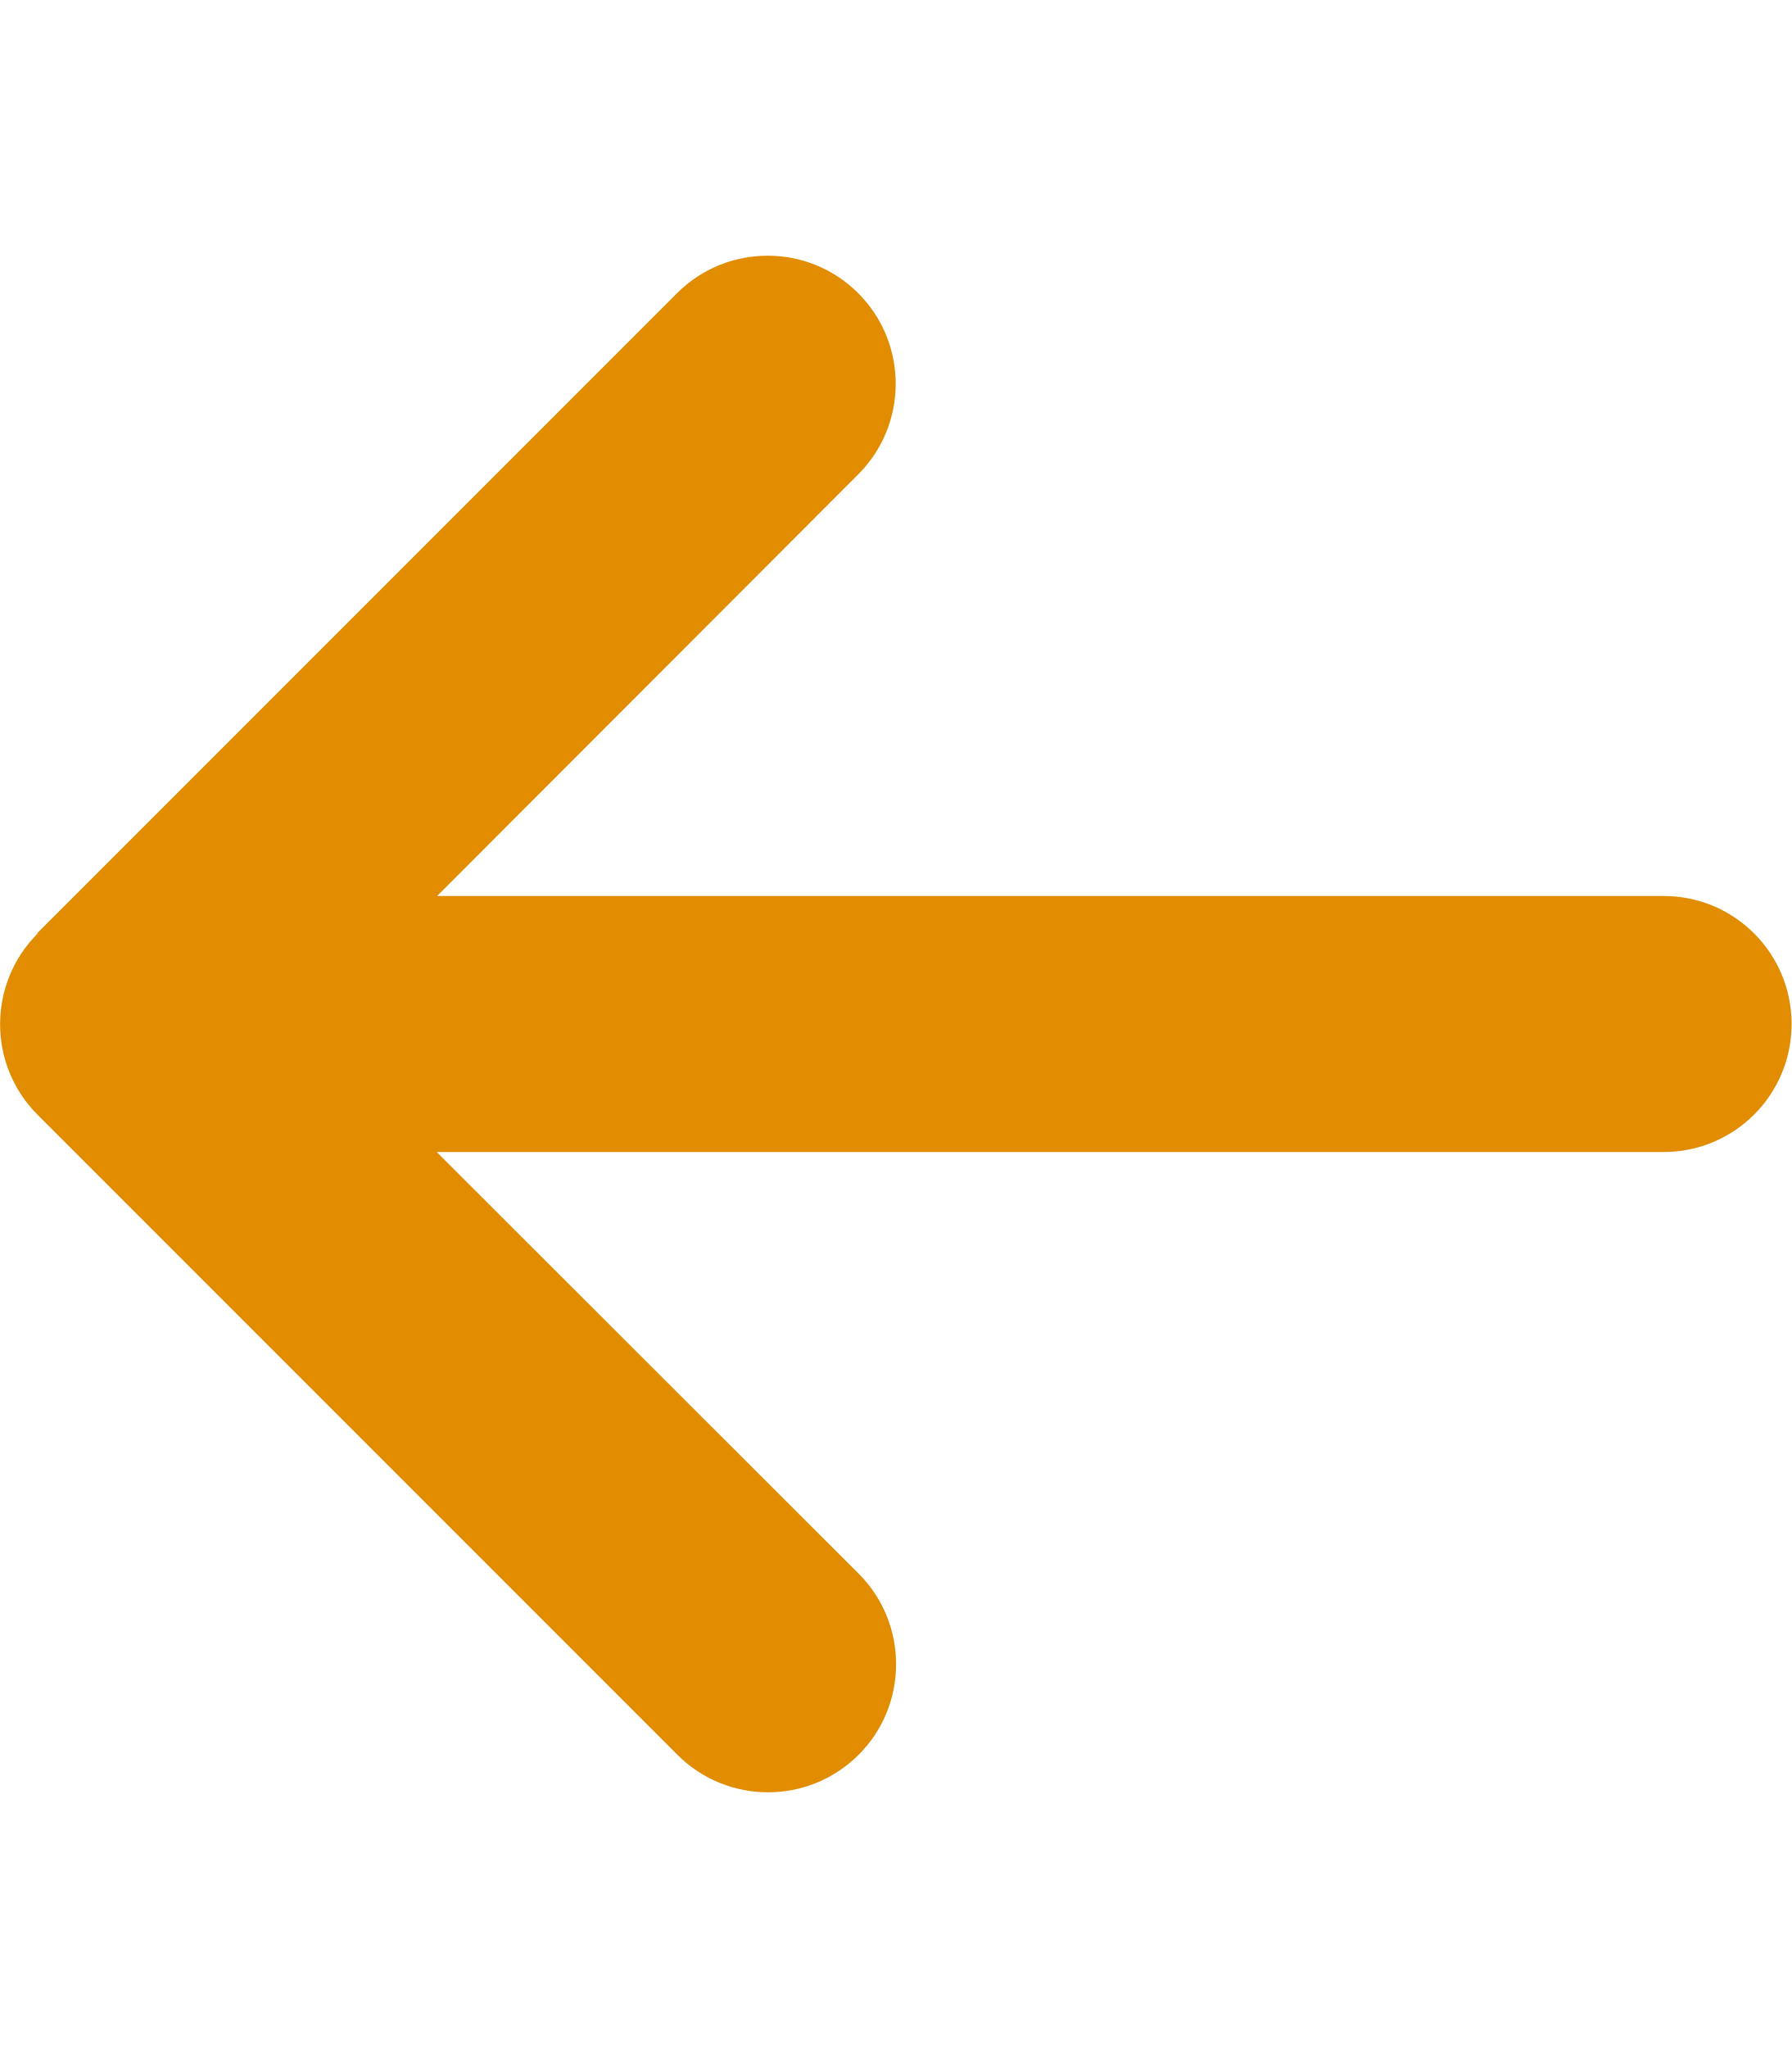
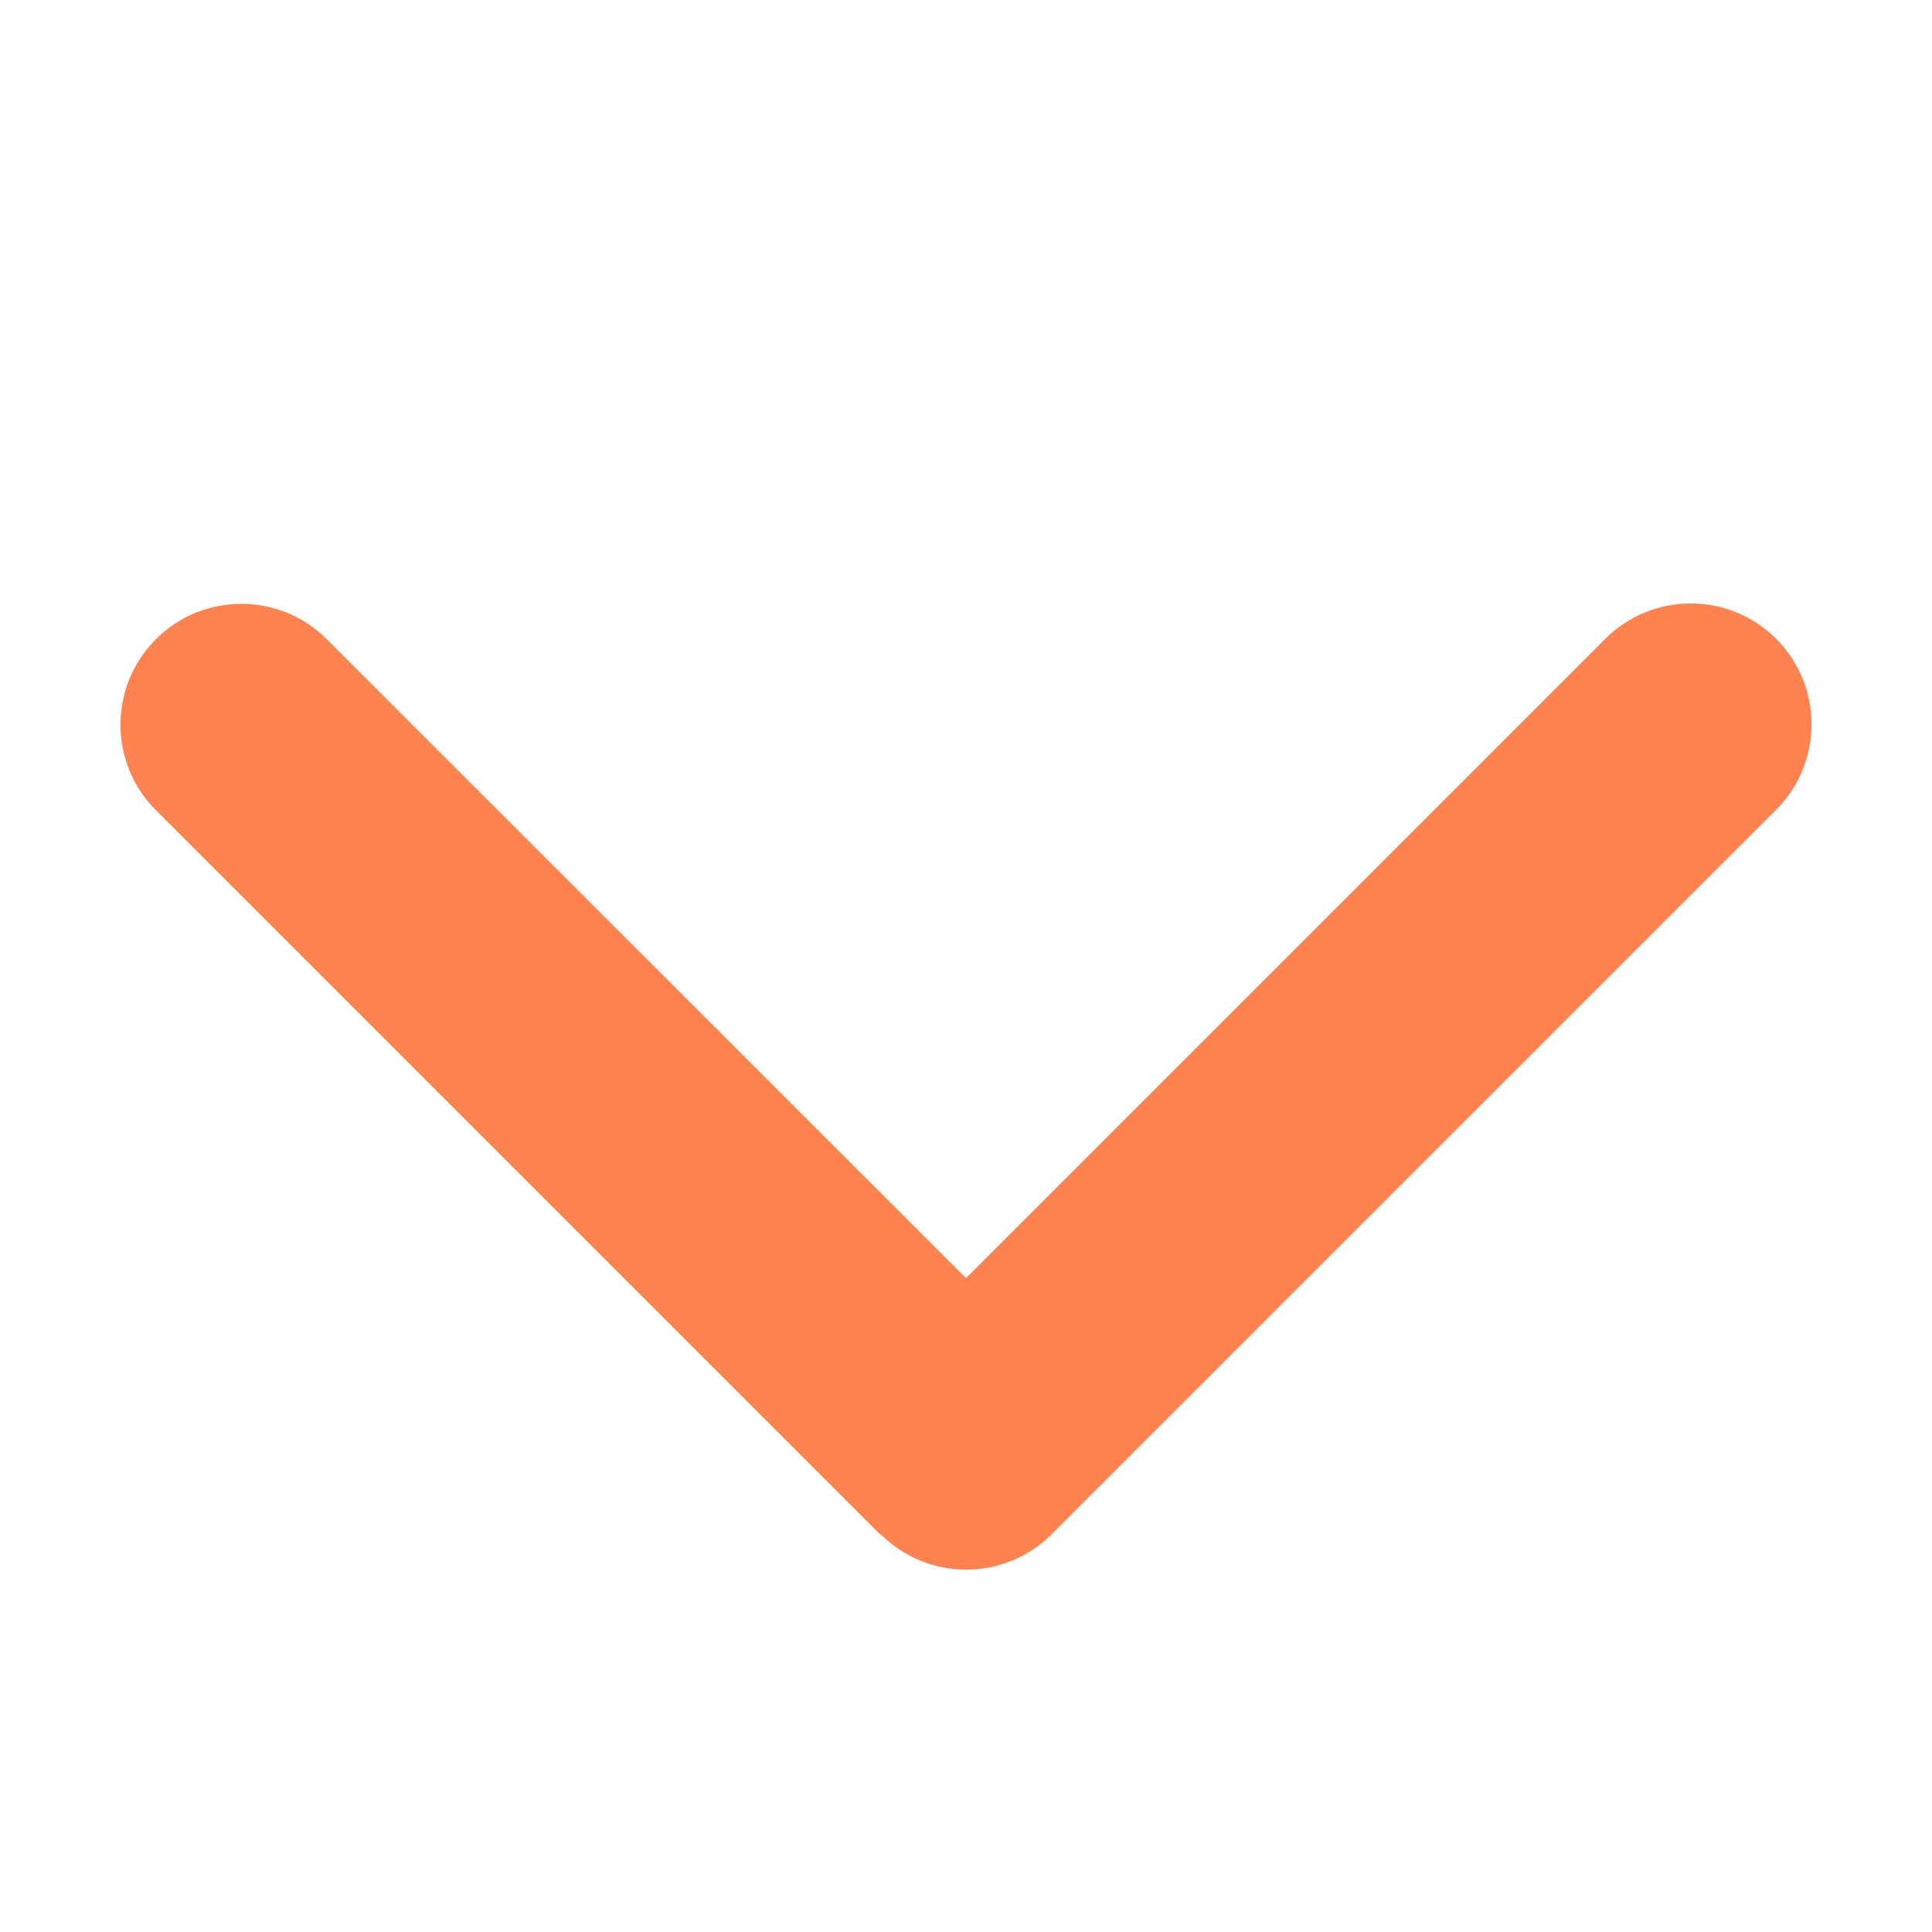
- <svg xmlns="http://www.w3.org/2000/svg" height="1em" viewBox="0 0 448 512">
-   <style>svg{fill:#e18c01}</style>
-   <path d="M9.4 233.4c-12.5 12.5-12.5 32.8 0 45.3l160 160c12.5 12.5 32.8 12.5 45.3 0s12.5-32.8 0-45.3L109.2 288 416 288c17.7 0 32-14.3 32-32s-14.3-32-32-32l-306.7 0L214.6 118.6c12.5-12.5 12.5-32.8 0-45.3s-32.8-12.5-45.3 0l-160 160z" />
+ <svg xmlns="http://www.w3.org/2000/svg" height="1em" viewBox="0 0 512 512">
+   <style>svg{fill:#ff8251}</style>
+   <path d="M233.4 406.6c12.5 12.5 32.8 12.5 45.3 0l192-192c12.5-12.5 12.5-32.8 0-45.3s-32.8-12.5-45.3 0L256 338.7 86.6 169.4c-12.5-12.5-32.8-12.5-45.3 0s-12.5 32.8 0 45.3l192 192z" />
</svg>
